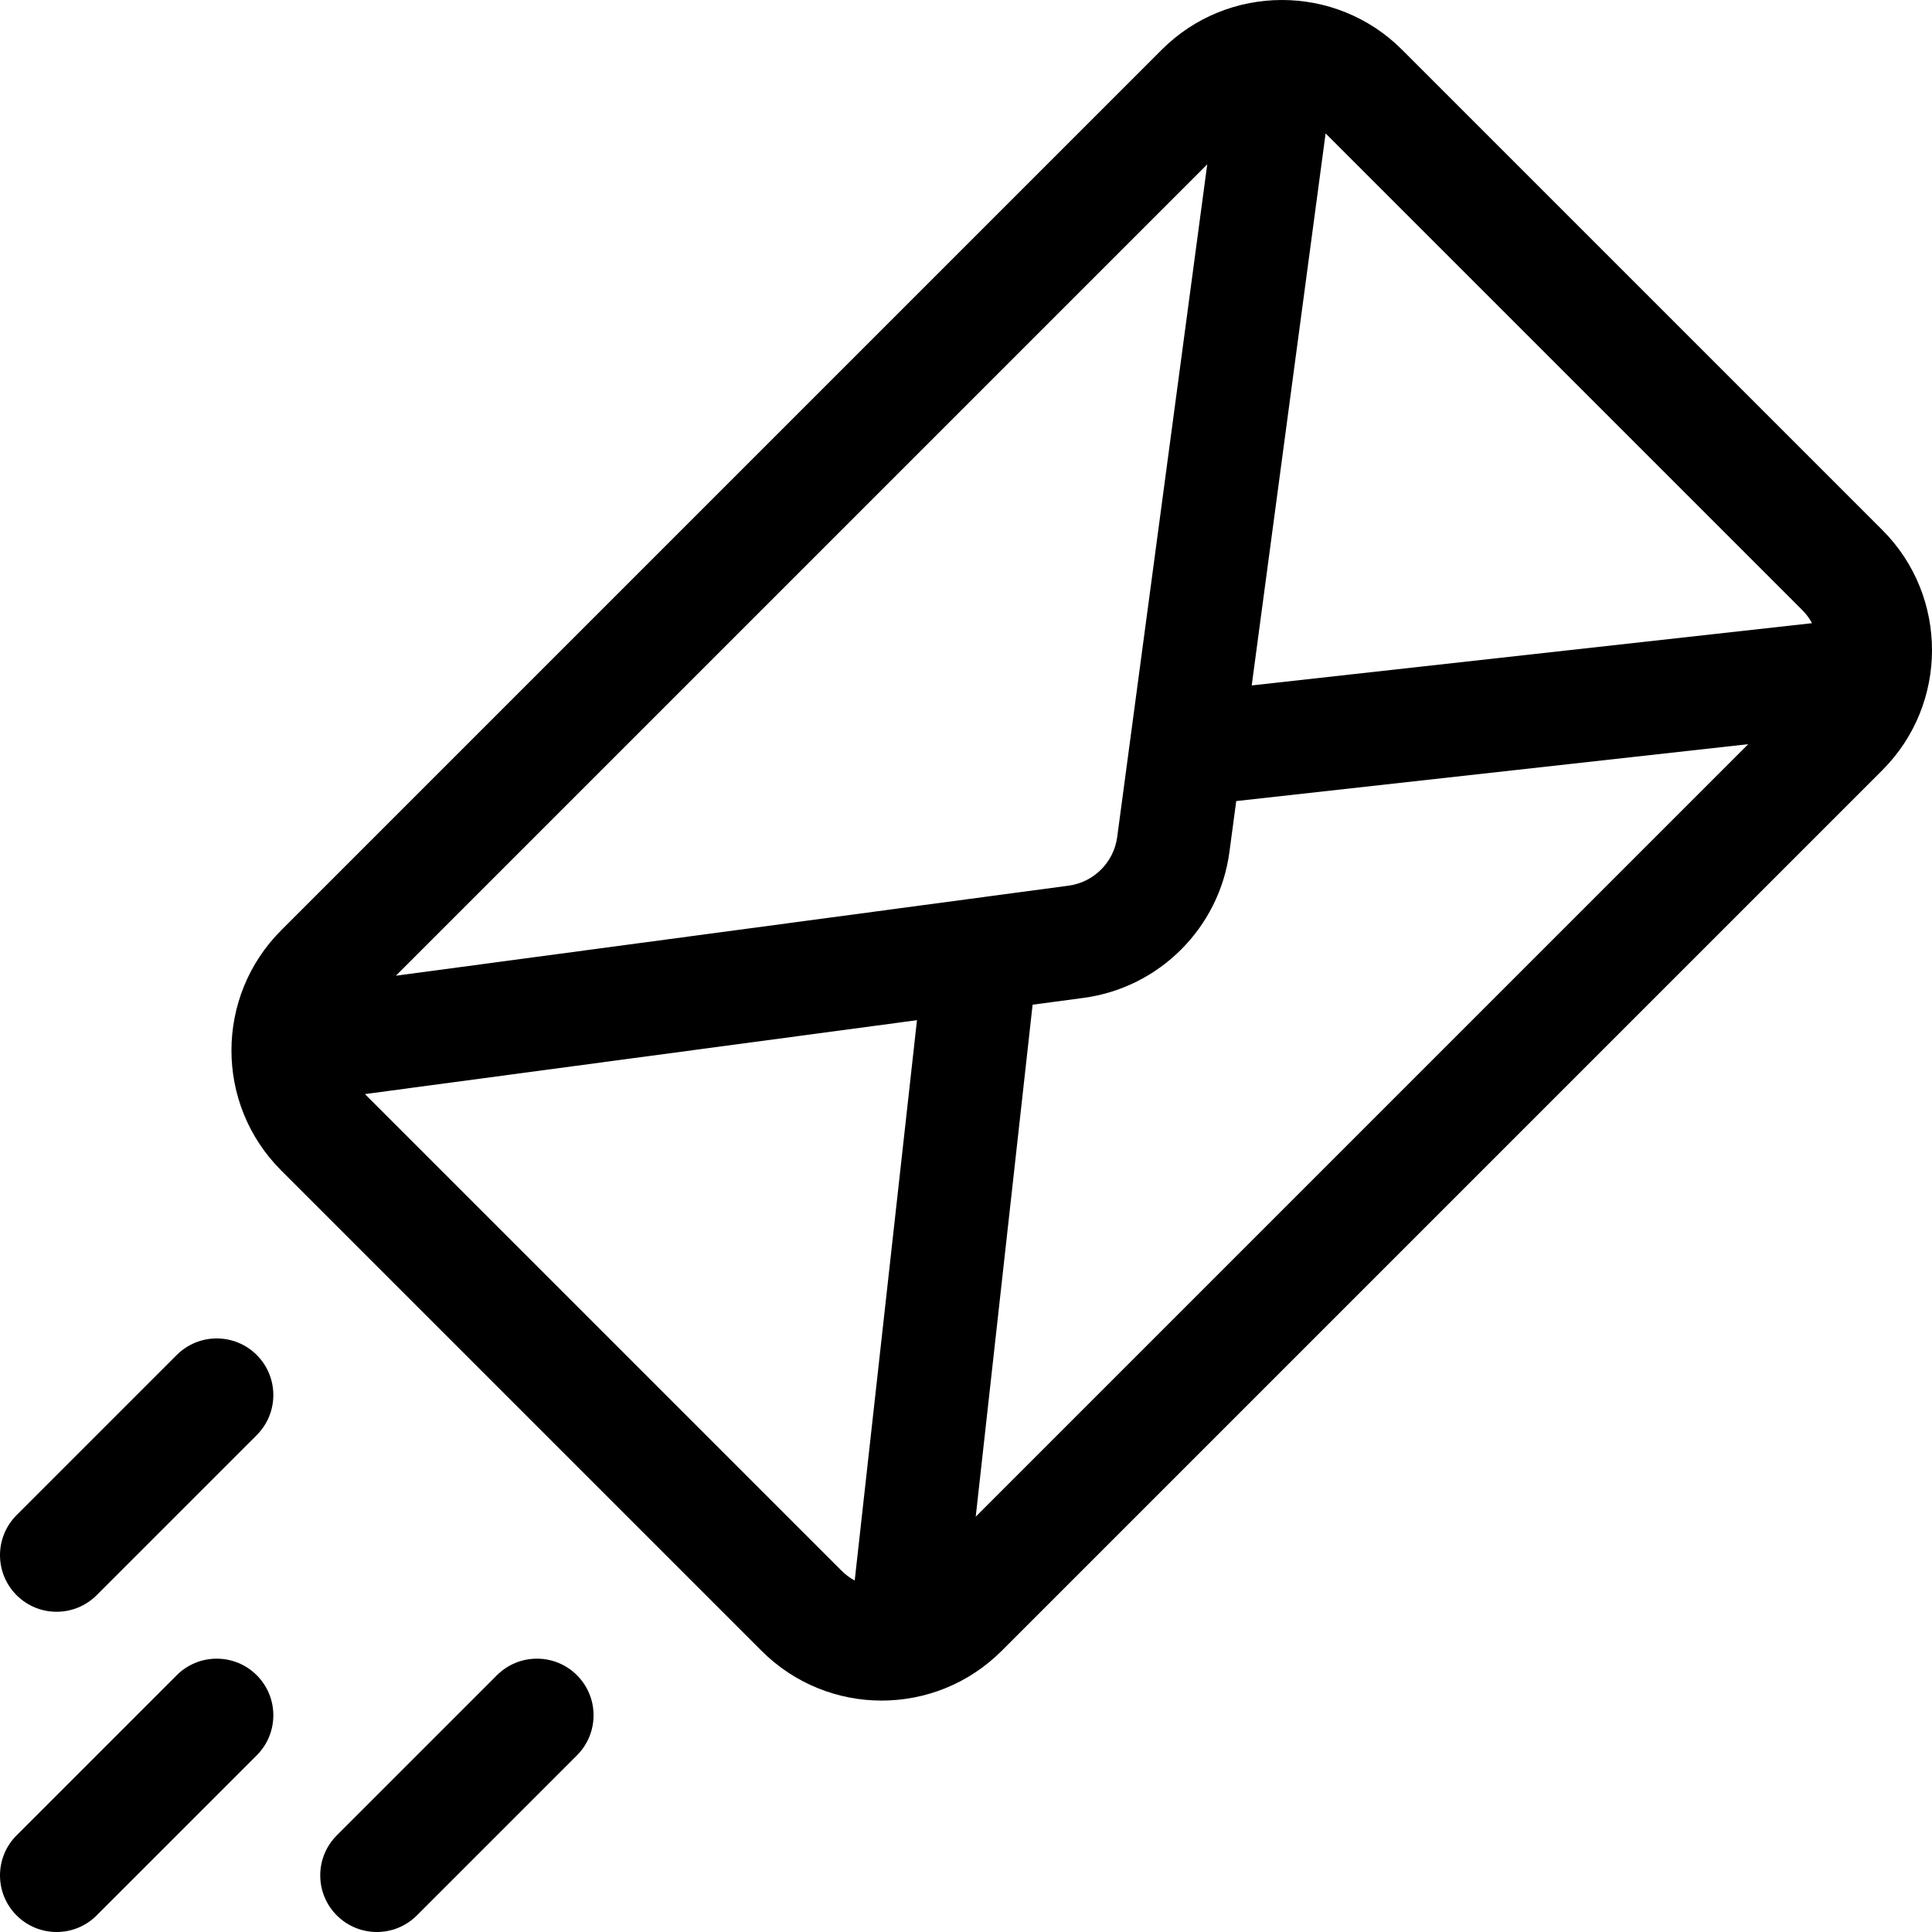
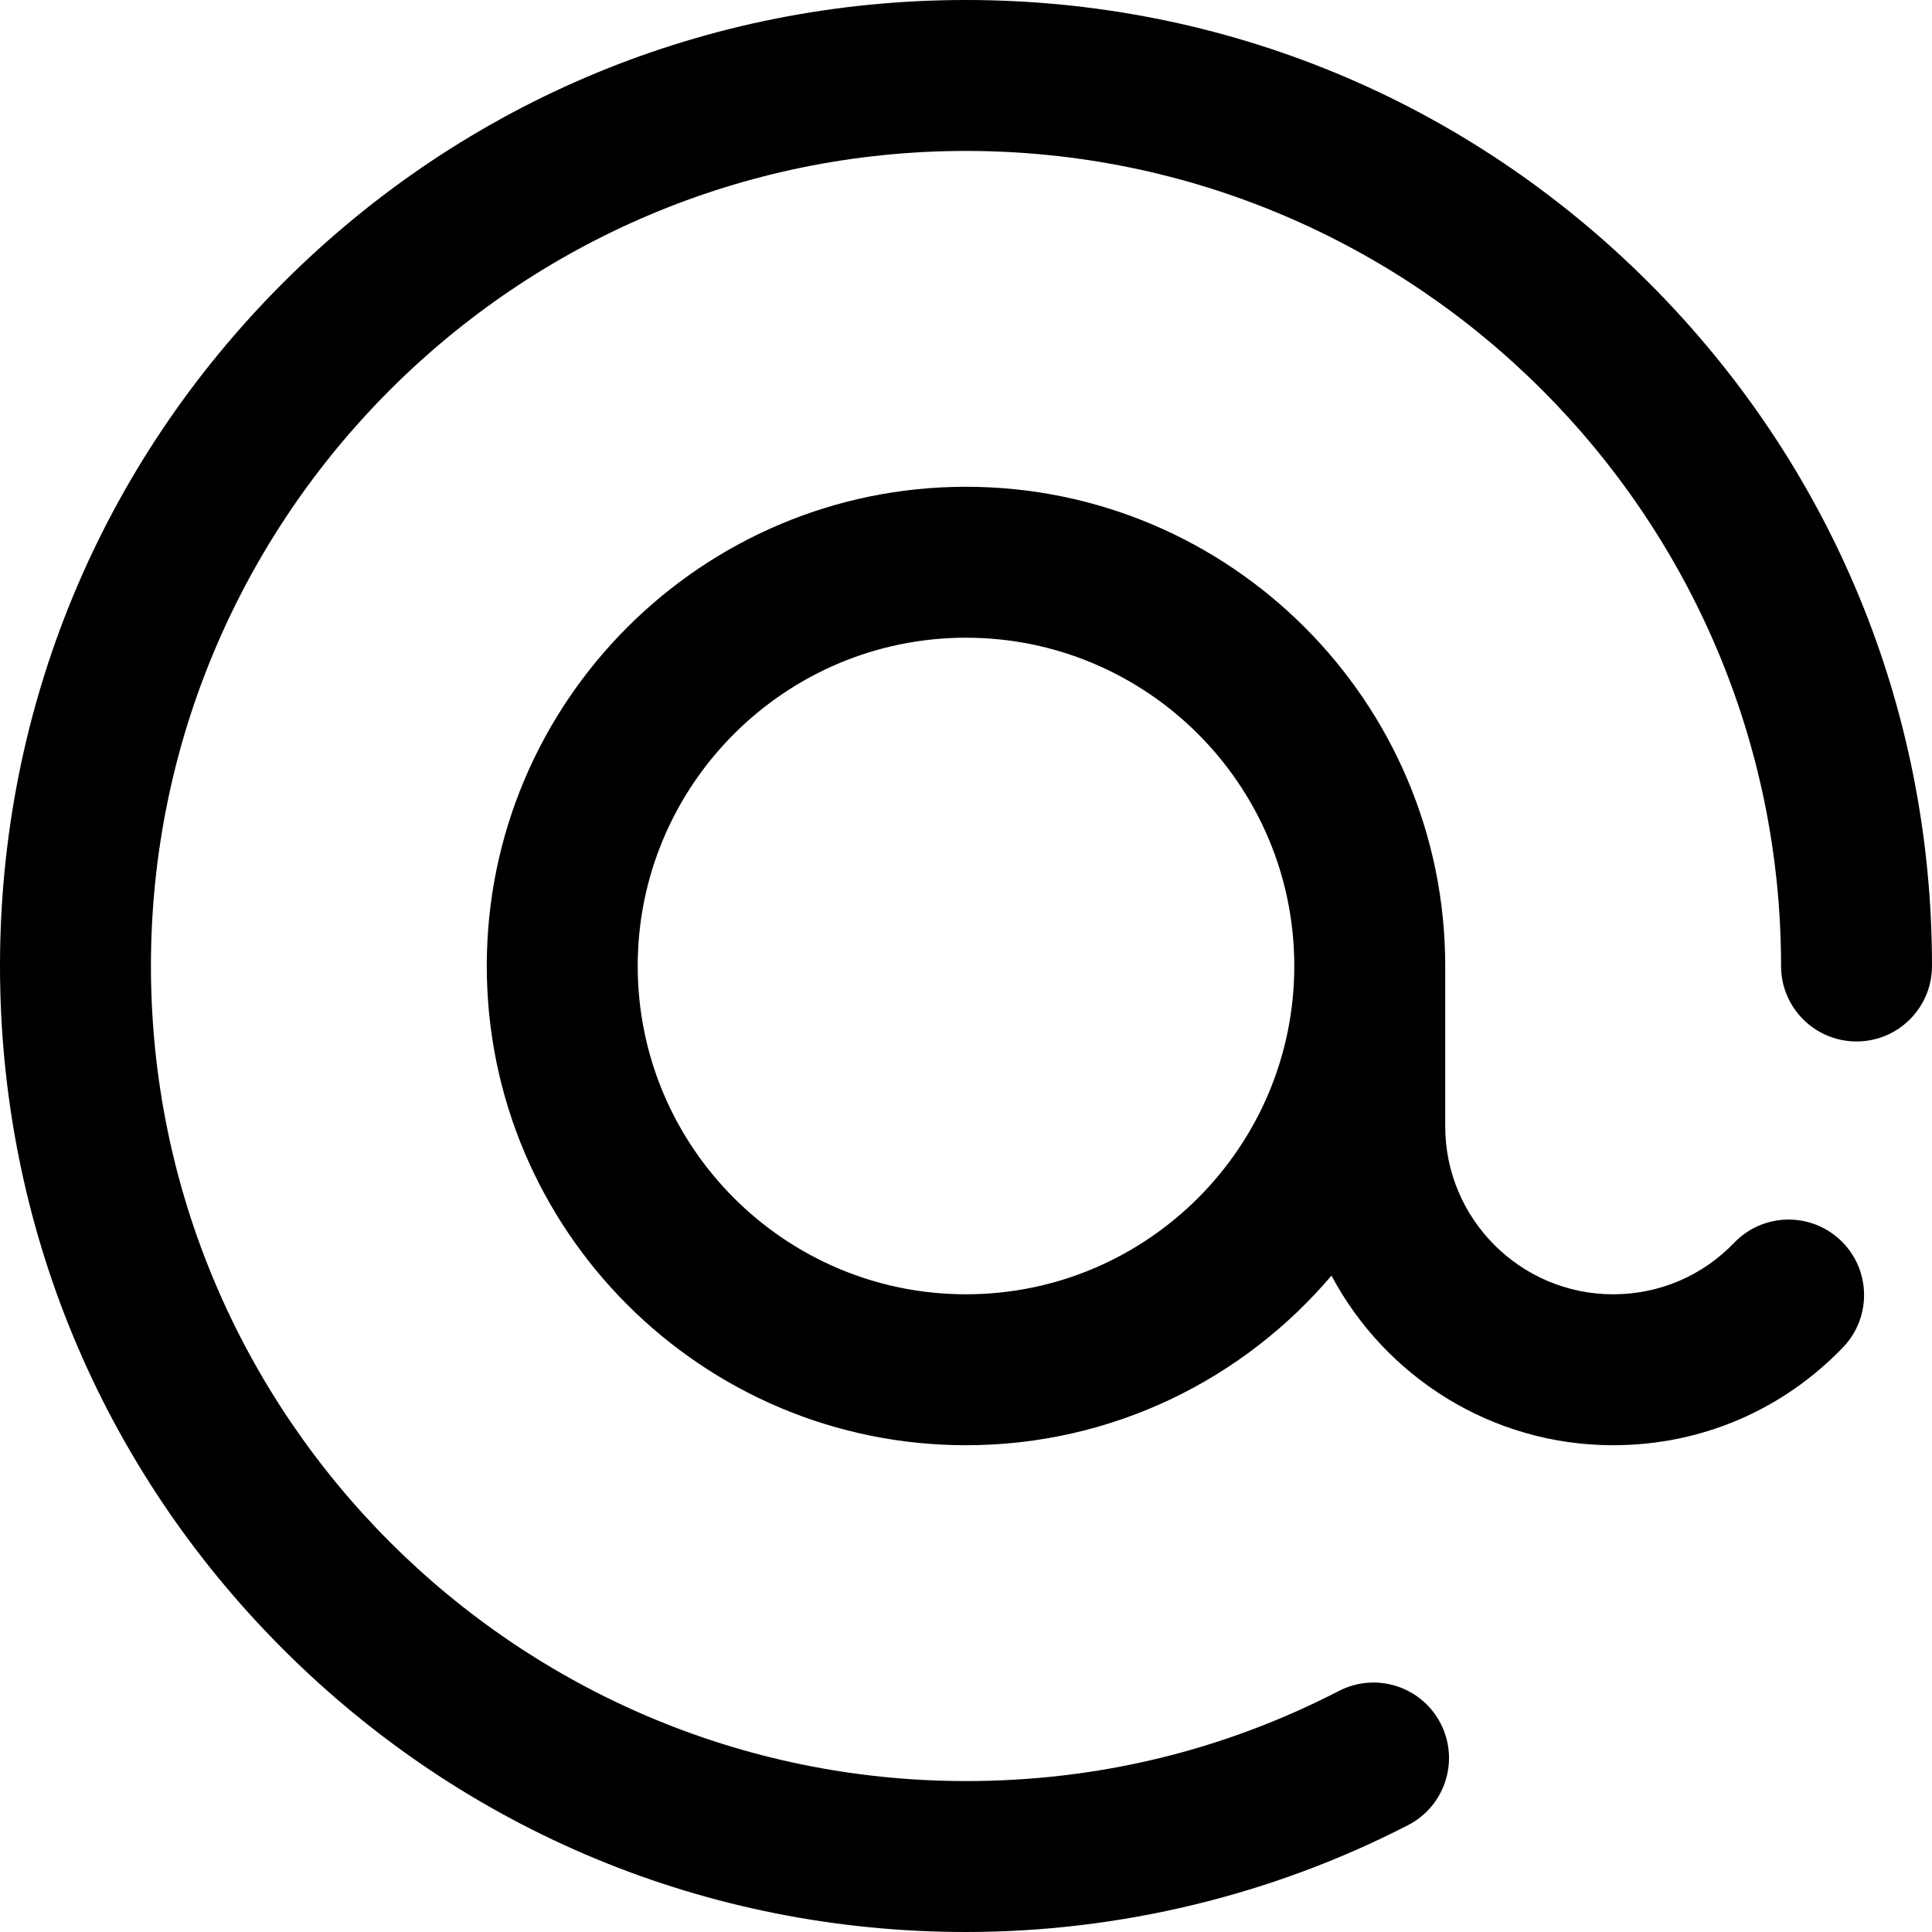
- <svg xmlns="http://www.w3.org/2000/svg" version="1.1" id="Capa_1" x="0px" y="0px" viewBox="0 0 512.001 512.001" style="enable-background:new 0 0 512.001 512.001;" xml:space="preserve">
-   <g>
-     <g>
-       <path d="M68.044,443.959c-5.858-5.859-15.357-5.86-21.216-0.001L4.395,486.391c-5.859,5.858-5.859,15.357,0,21.216    c5.858,5.859,15.357,5.859,21.216,0l42.433-42.432C73.902,459.318,73.902,449.818,68.044,443.959z" />
-     </g>
-   </g>
-   <g>
-     <g>
-       <path d="M152.907,443.958c-5.857-5.858-15.356-5.859-21.216,0L89.259,486.39c-5.859,5.858-5.859,15.357,0,21.216    c5.858,5.859,15.357,5.859,21.216,0l42.433-42.432C158.766,459.317,158.766,449.817,152.907,443.958z" />
-     </g>
-   </g>
-   <g>
-     <g>
-       <path d="M68.044,359.094c-5.858-5.859-15.357-5.859-21.216,0L4.395,401.526c-5.859,5.858-5.859,15.357,0,21.216    c5.858,5.859,15.357,5.859,21.216,0l42.433-42.432C73.902,374.452,73.902,364.953,68.044,359.094z" />
-     </g>
-   </g>
-   <g>
-     <g>
-       <path d="M498.841,140.458L371.543,13.161c-17.557-17.558-46.112-17.536-63.649,0L74.519,246.538    c-17.488,17.487-17.664,45.985,0,63.648l127.296,127.296c17.588,17.589,46.058,17.592,63.648,0l233.378-233.377    C516.359,186.587,516.415,158.031,498.841,140.458z M319.931,43.557l-23.863,178.274c-0.896,6.688-6.191,11.984-12.88,12.879    l-178.273,23.863L319.931,43.557z M226.508,418.861c-1.262-0.684-2.433-1.551-3.477-2.594L96.709,289.943l146.3-19.584    L226.508,418.861z M258.577,401.937l15.075-135.68l13.517-1.809c20.065-2.686,35.952-18.575,38.637-38.636l1.809-13.518    l135.681-15.076L258.577,401.937z M331.717,181.651l19.584-146.3l126.324,126.323c1.053,1.053,1.91,2.229,2.583,3.477    L331.717,181.651z" />
-     </g>
-   </g>
-   <g>
- </g>
-   <g>
- </g>
-   <g>
- </g>
-   <g>
- </g>
-   <g>
- </g>
-   <g>
- </g>
-   <g>
- </g>
-   <g>
- </g>
-   <g>
- </g>
-   <g>
- </g>
-   <g>
- </g>
-   <g>
- </g>
-   <g>
- </g>
-   <g>
- </g>
-   <g>
- </g>
+ <svg xmlns="http://www.w3.org/2000/svg" id="Layer_1" enable-background="new 0 0 512 512" height="512" viewBox="0 0 512 512" width="512">
+   <path d="m512 256c0 11.046-8.954 20-20 20s-20-8.954-20-20c0-119.103-96.897-216-216-216s-216 96.897-216 216 96.897 216 216 216c34.845 0 68.098-8.035 98.835-23.883 9.819-5.063 21.88-1.207 26.941 8.611 5.062 9.817 1.206 21.88-8.611 26.941-35.946 18.534-76.462 28.331-117.165 28.331-68.38 0-132.667-26.629-181.02-74.98-48.351-48.353-74.98-112.64-74.98-181.02s26.629-132.667 74.98-181.02c48.353-48.351 112.64-74.98 181.02-74.98s132.667 26.629 181.02 74.98c48.351 48.353 74.98 112.64 74.98 181.02zm-24.138 72.782c7.962 7.656 8.21 20.316.555 28.279-16.083 16.727-37.718 25.939-60.917 25.939-32.312 0-60.433-18.238-74.644-44.953-23.314 27.479-58.08 44.953-96.856 44.953-70.028 0-127-56.972-127-127s56.972-127 127-127 127 56.972 127 127v42.5c0 24.537 19.963 44.5 44.5 44.5 12.218 0 23.611-4.853 32.083-13.663 7.654-7.962 20.316-8.211 28.279-.555zm-144.862-72.782c0-47.972-39.028-87-87-87s-87 39.028-87 87 39.028 87 87 87 87-39.028 87-87z" />
</svg>
